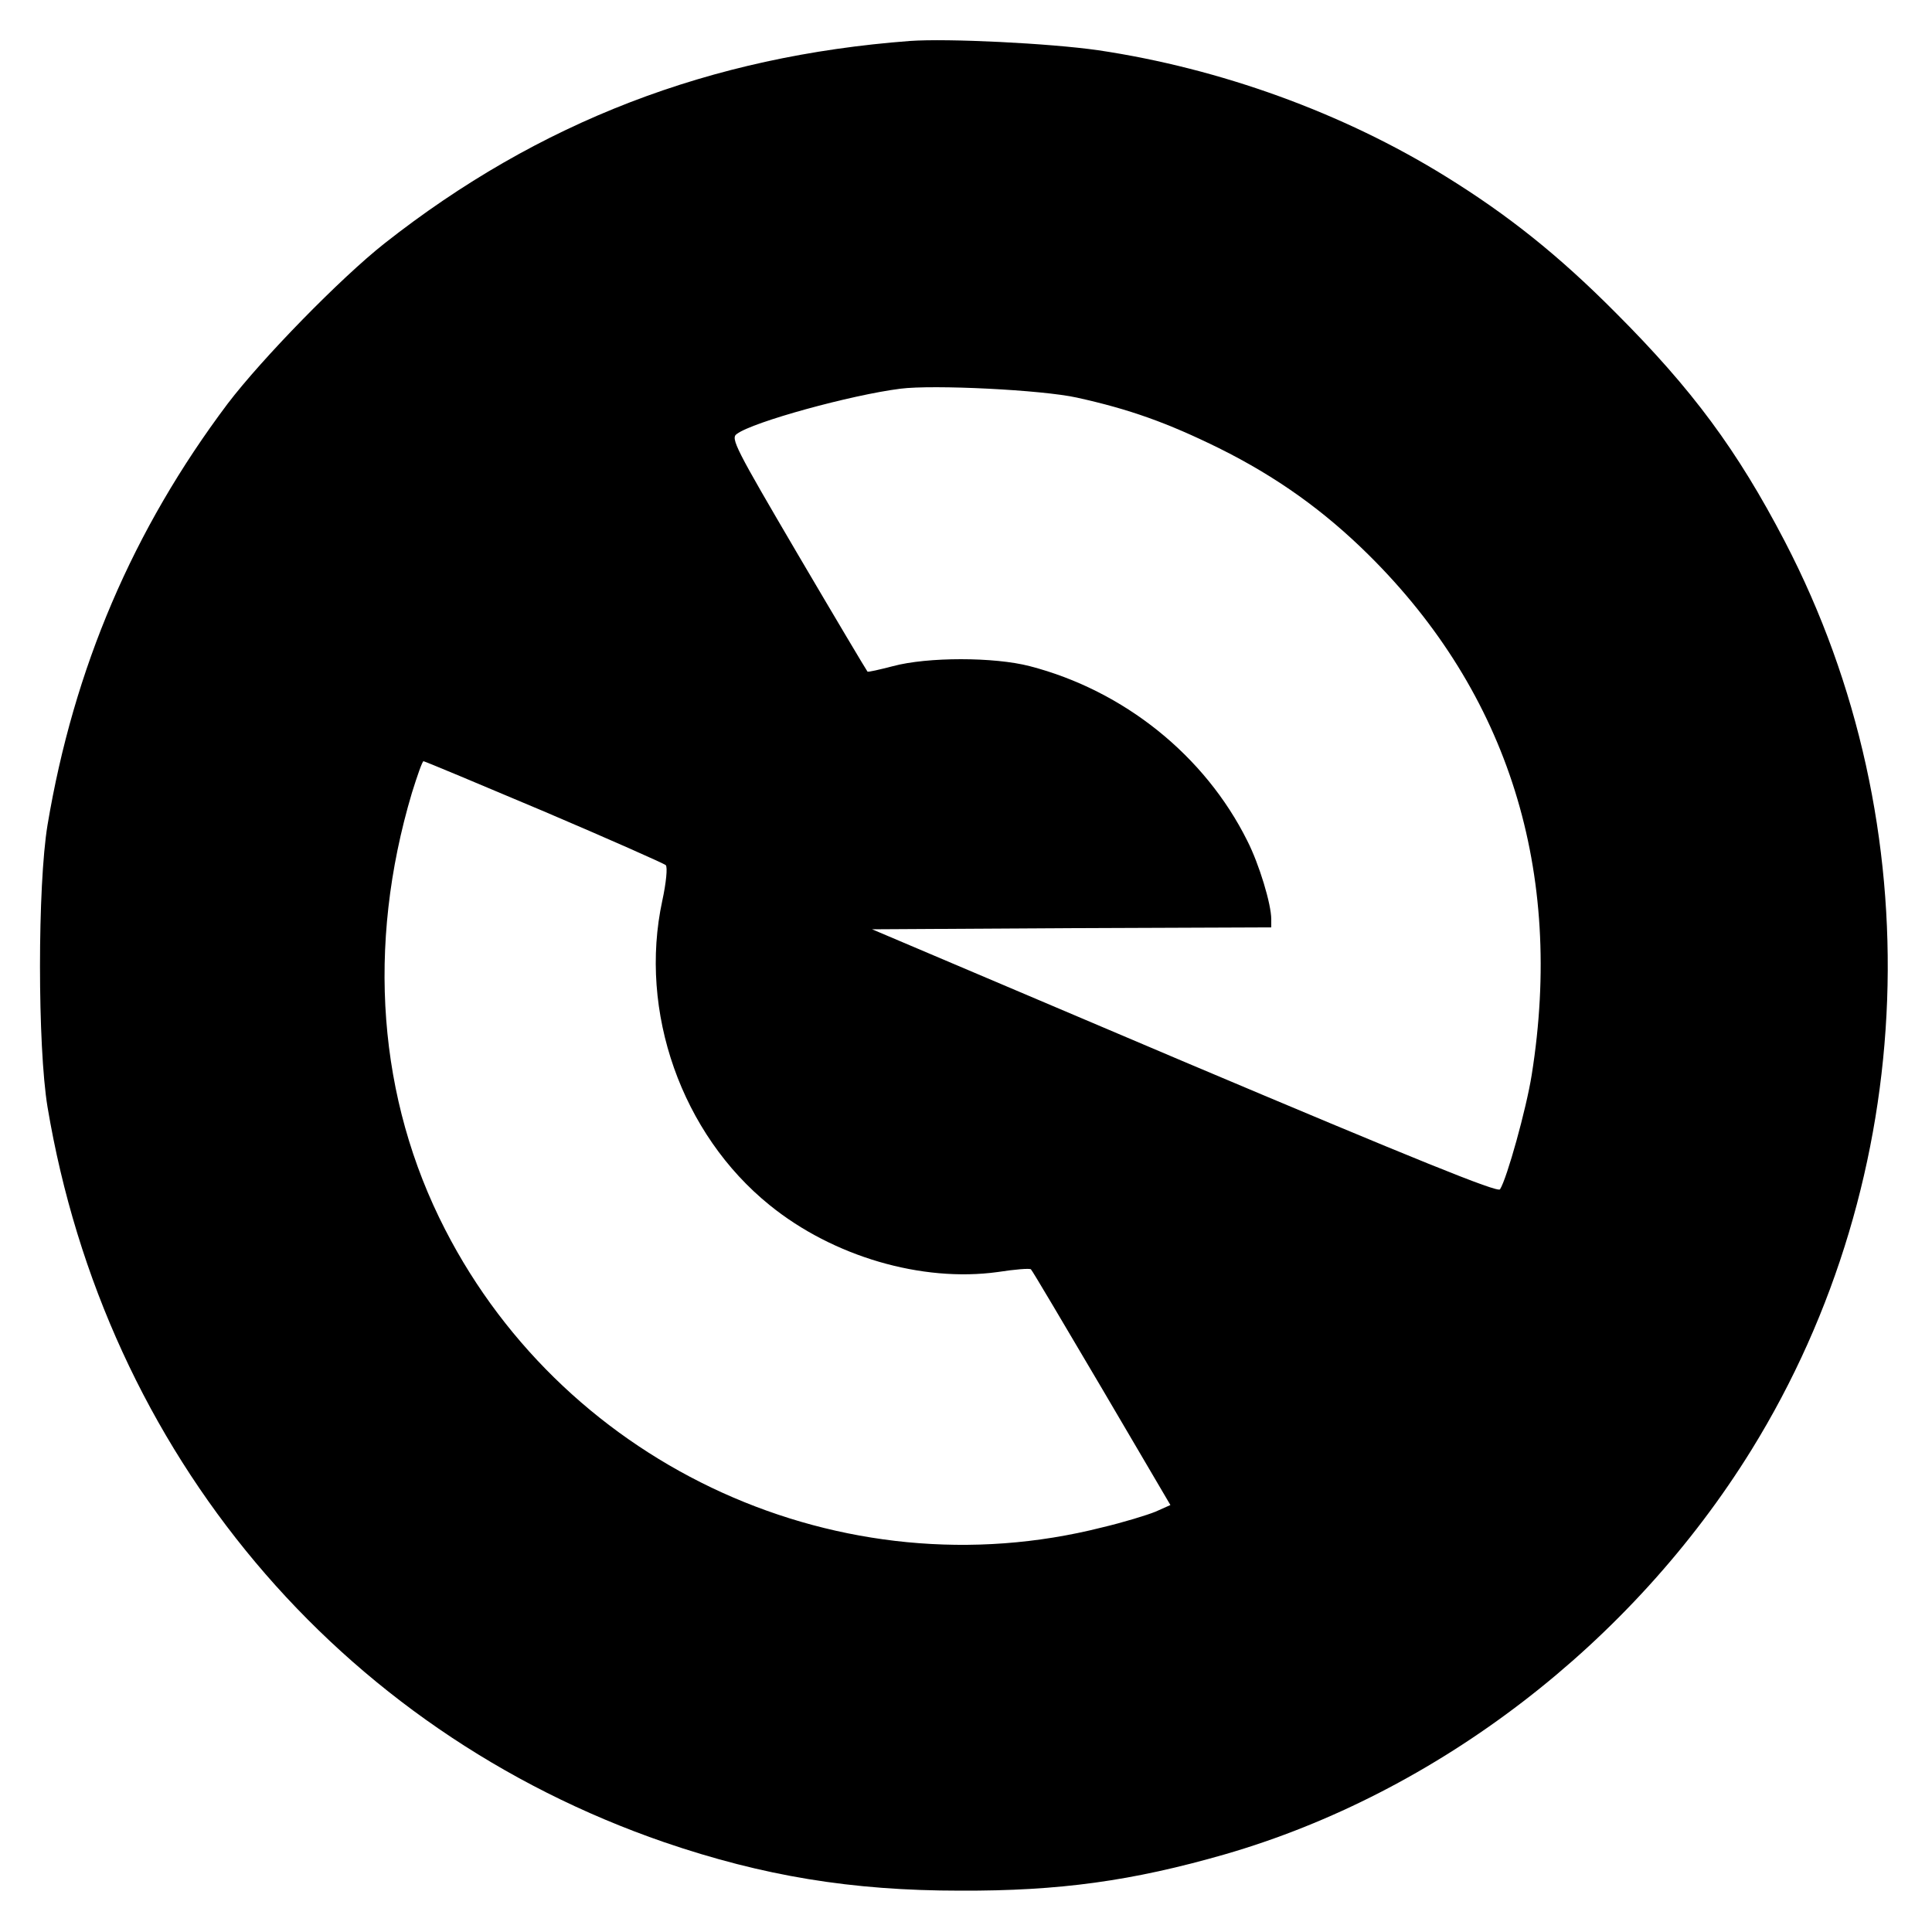
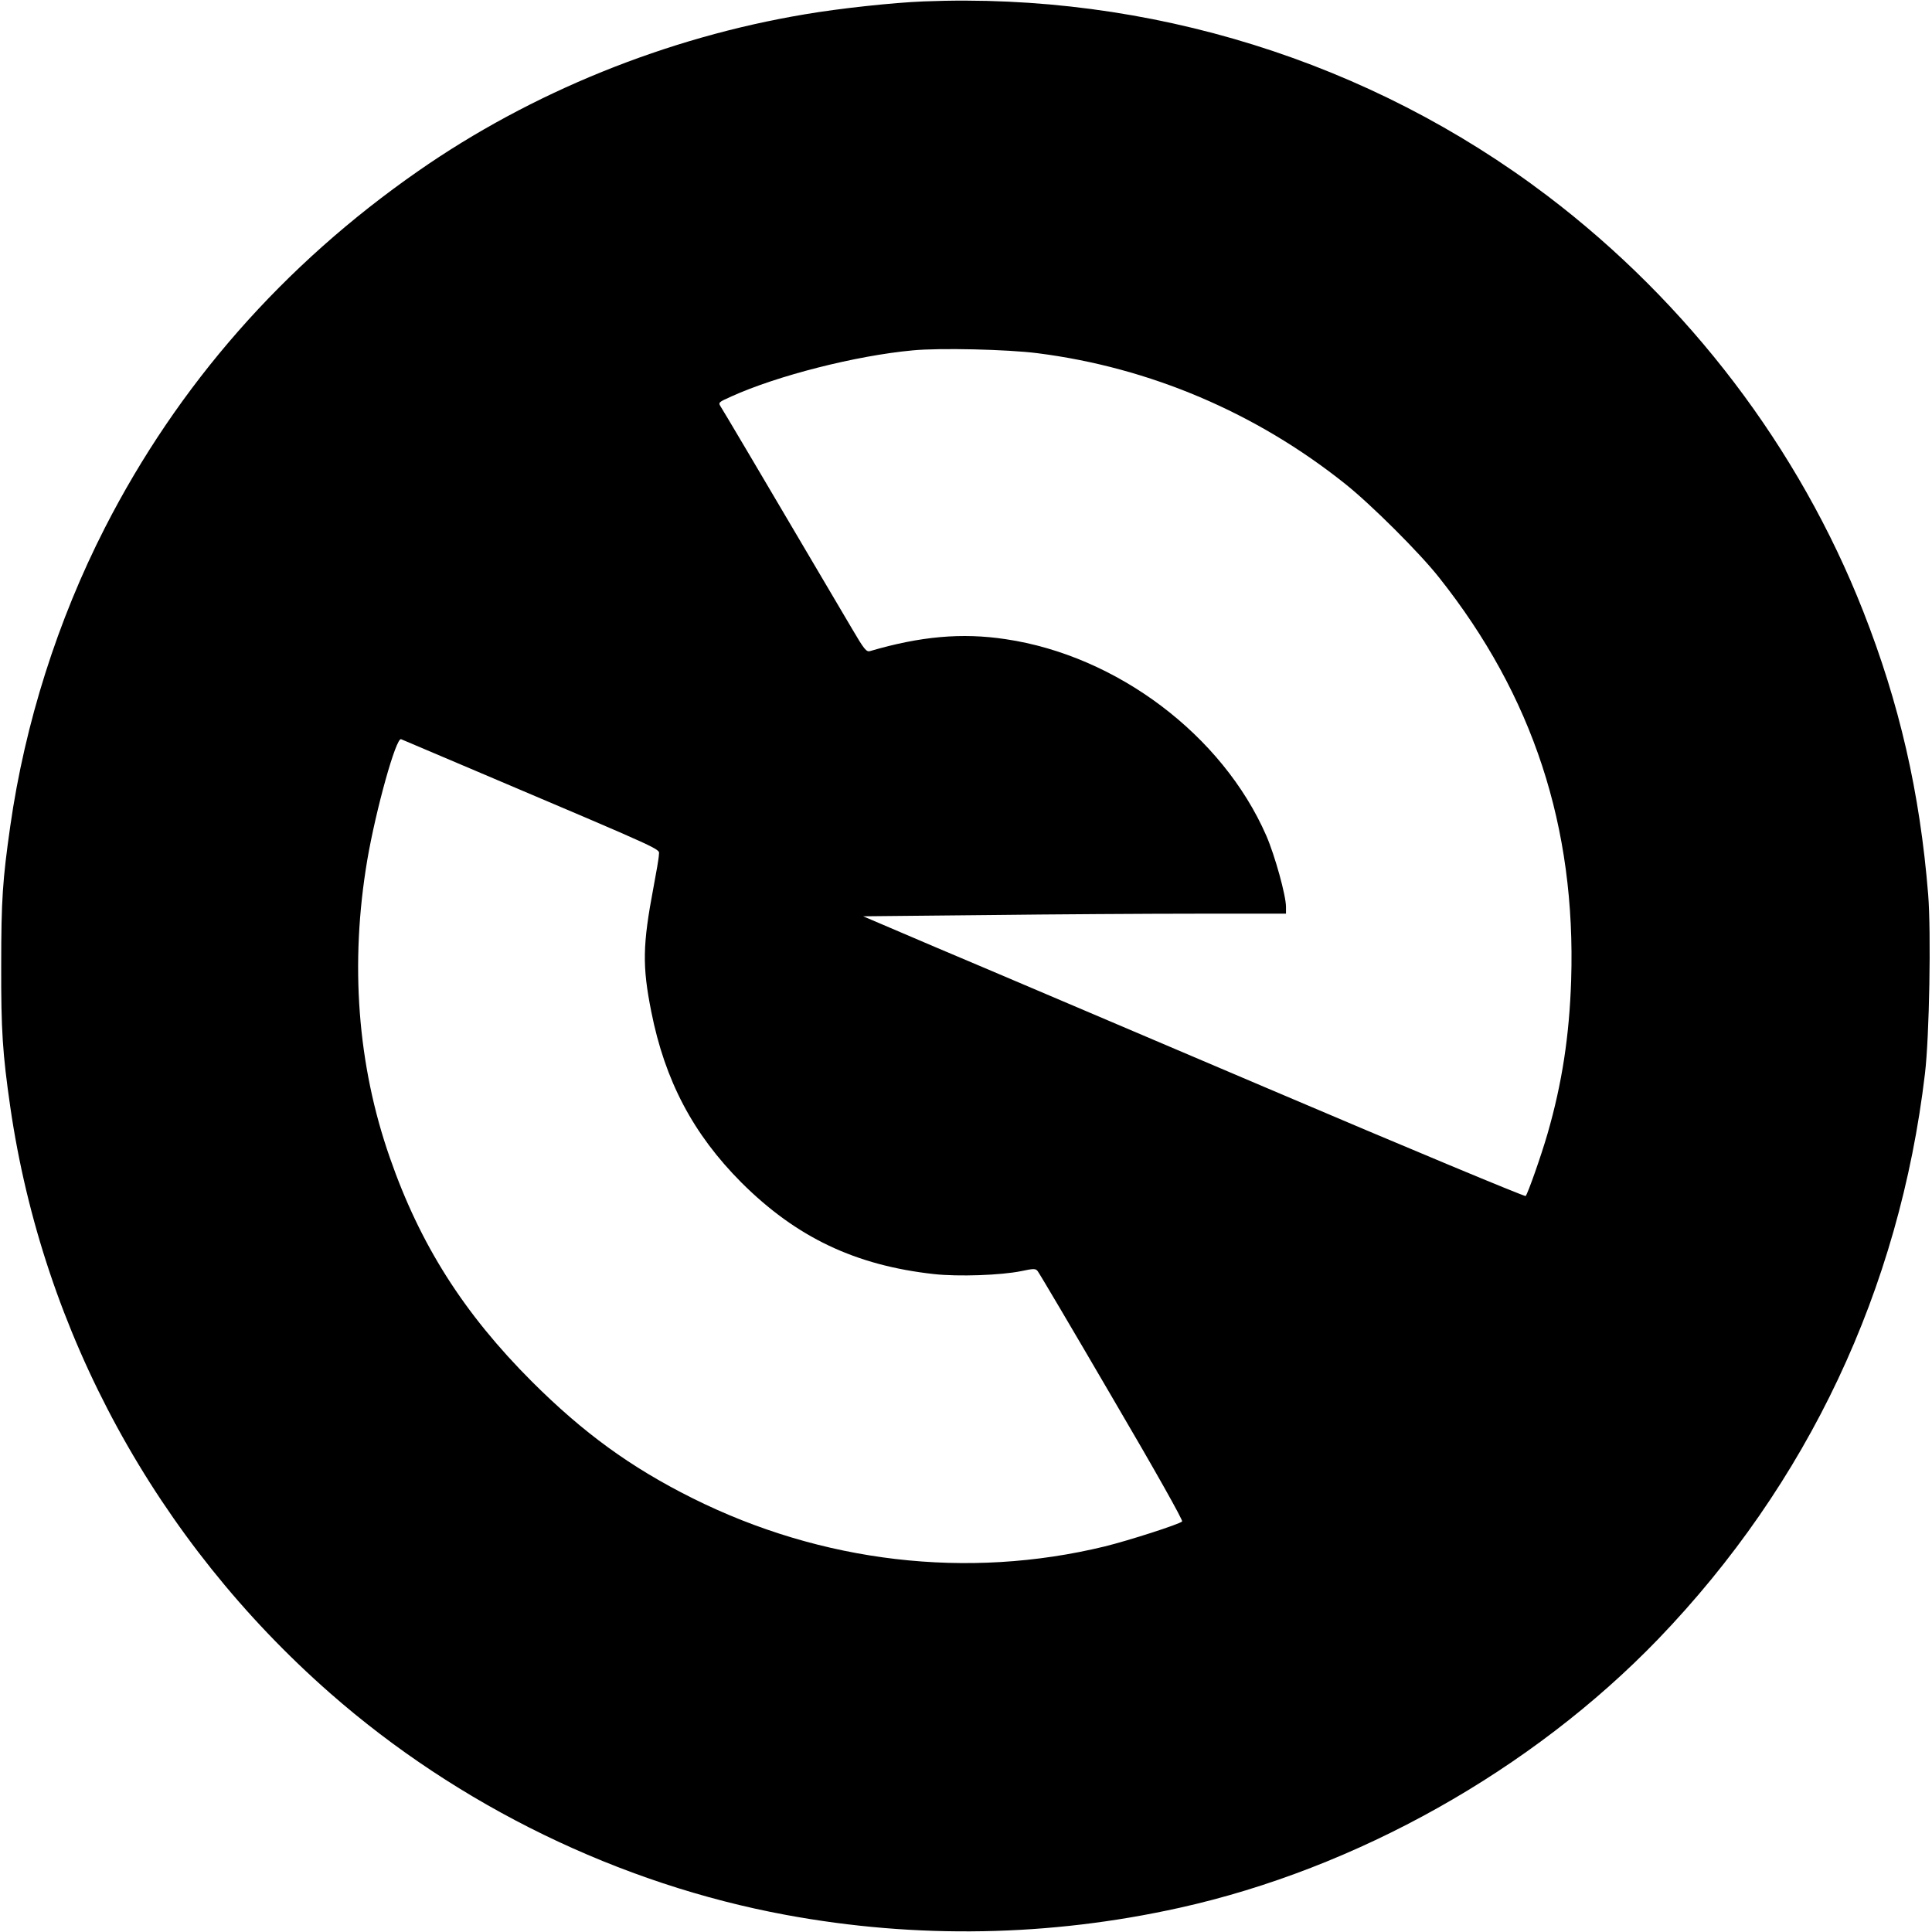
- <svg xmlns="http://www.w3.org/2000/svg" version="1.0" width="16pt" height="16pt" viewBox="0 0 16 16" preserveAspectRatio="xMidYMid meet">
-   <g transform="translate(0,16) scale(0.0032,-0.0032)" fill="#000000" stroke="none">
-     <path d="M2355 4894 c-517 -39 -960 -209 -1360 -524 -114 -90 -317 -298 -406 -415 -245 -326 -398 -684 -466 -1090 -26 -157 -26 -573 0 -730 150 -895 752 -1612 1597 -1903 255 -87 483 -125 765 -125 257 -1 445 25 685 94 550 159 1053 546 1363 1047 437 707 470 1613 86 2351 -123 236 -239 393 -438 592 -148 149 -279 253 -439 352 -266 165 -584 280 -900 327 -126 18 -389 31 -487 24z m432 -923 c136 -30 234 -65 368 -131 149 -74 272 -162 388 -277 361 -358 505 -818 421 -1345 -14 -88 -64 -268 -82 -296 -6 -9 -216 76 -817 330 l-808 343 517 3 516 2 0 21 c0 39 -31 142 -62 203 -110 221 -320 389 -563 452 -92 24 -265 24 -354 0 -35 -9 -65 -16 -66 -14 -2 2 -83 138 -180 303 -162 276 -175 301 -158 312 41 31 296 101 423 117 85 11 367 -3 457 -23z m-1379 -1071 c169 -72 311 -135 315 -139 5 -5 1 -46 -9 -92 -62 -287 50 -604 278 -788 164 -133 394 -200 590 -173 45 7 83 10 86 7 3 -2 85 -141 183 -307 l178 -303 -38 -17 c-22 -9 -84 -28 -139 -41 -671 -170 -1383 153 -1700 771 -174 338 -204 734 -86 1130 14 45 27 82 30 82 3 0 144 -59 312 -130z" />
-   </g>
+ <svg xmlns="http://www.w3.org/2000/svg" version="1" width="1280" height="1280" viewBox="0 0 960 960">
+   <path d="M459 .7c-15.3.6-42 3.5-59 6.4C331.2 18.6 263.9 45.9 207.8 85c-67 46.6-119.4 106.3-155.7 177.3-23.5 46-39.7 97.1-47 148.2-3.8 26.6-4.5 36.8-4.5 69-.1 32.5.7 44.1 4.5 70.5C21.4 662.3 77.8 765.6 164 841.3c63.8 56 143.8 94.9 226.5 110.2 64.9 12 131.1 10.8 195.5-3.5 88-19.5 175.1-68.4 237.9-133.5 74.4-77.3 119.9-173.7 132.6-281 2.2-18.4 3.1-70.2 1.6-89-4.1-50.8-14.3-95-32.3-140.8-31.9-81.1-86.7-153.1-156.9-206.4C680.7 30.4 570.8-3.8 459 .7zm56.5 174.8c55.9 7.1 108.7 29.6 153 65 12.8 10.2 37 34.3 46.6 46.5 46.6 58.7 68 123.9 65.6 200-.9 27.6-4.5 51.2-11.7 76.2-3.2 11.1-9.8 29.8-10.9 31.1-.4.4-58.3-23.7-128.7-53.7-70.3-29.9-144.2-61.4-164.2-69.8l-36.3-15.5 60.8-.6c33.4-.4 80.7-.7 105.1-.7H639v-3.4c0-5.6-5.5-25.5-9.8-35.4-21.8-49.9-74.2-89.4-129.5-97.6-21.8-3.3-42.4-1.4-67.3 5.9-1.9.6-3-.8-9.1-11.2-50.8-86.2-63.8-108.1-65.1-110.1-1.4-2.2-1.3-2.3 5.2-5.2 22.7-10.3 61.9-20.3 90.1-22.9 13.4-1.3 47.1-.5 62 1.4zM237 383.3c96.1 40.8 90.5 38.3 90.4 41.4 0 1.5-1.3 8.9-2.7 16.3-5.4 28.5-5.6 39-1.1 61.6 6.8 34.4 20.8 60.9 44.8 85 27.4 27.3 56.7 41.2 95.8 45.5 12 1.3 33 .6 43.3-1.5 6.1-1.3 7.1-1.3 8.1 0 .7.8 17.3 28.9 36.9 62.5 21.9 37.3 35.4 61.4 34.9 61.9-1.4 1.4-26.3 9.4-38.4 12.4-68.3 16.6-140.7 8.1-205-24-30.8-15.4-54.1-32.4-79.6-57.8-34-34-55.7-68.2-70.7-111.4-16.1-46-19.9-96.4-11.2-147.9 4.3-25.1 14.3-61 16.8-60 .7.3 17.6 7.5 37.7 16z" />
</svg>
